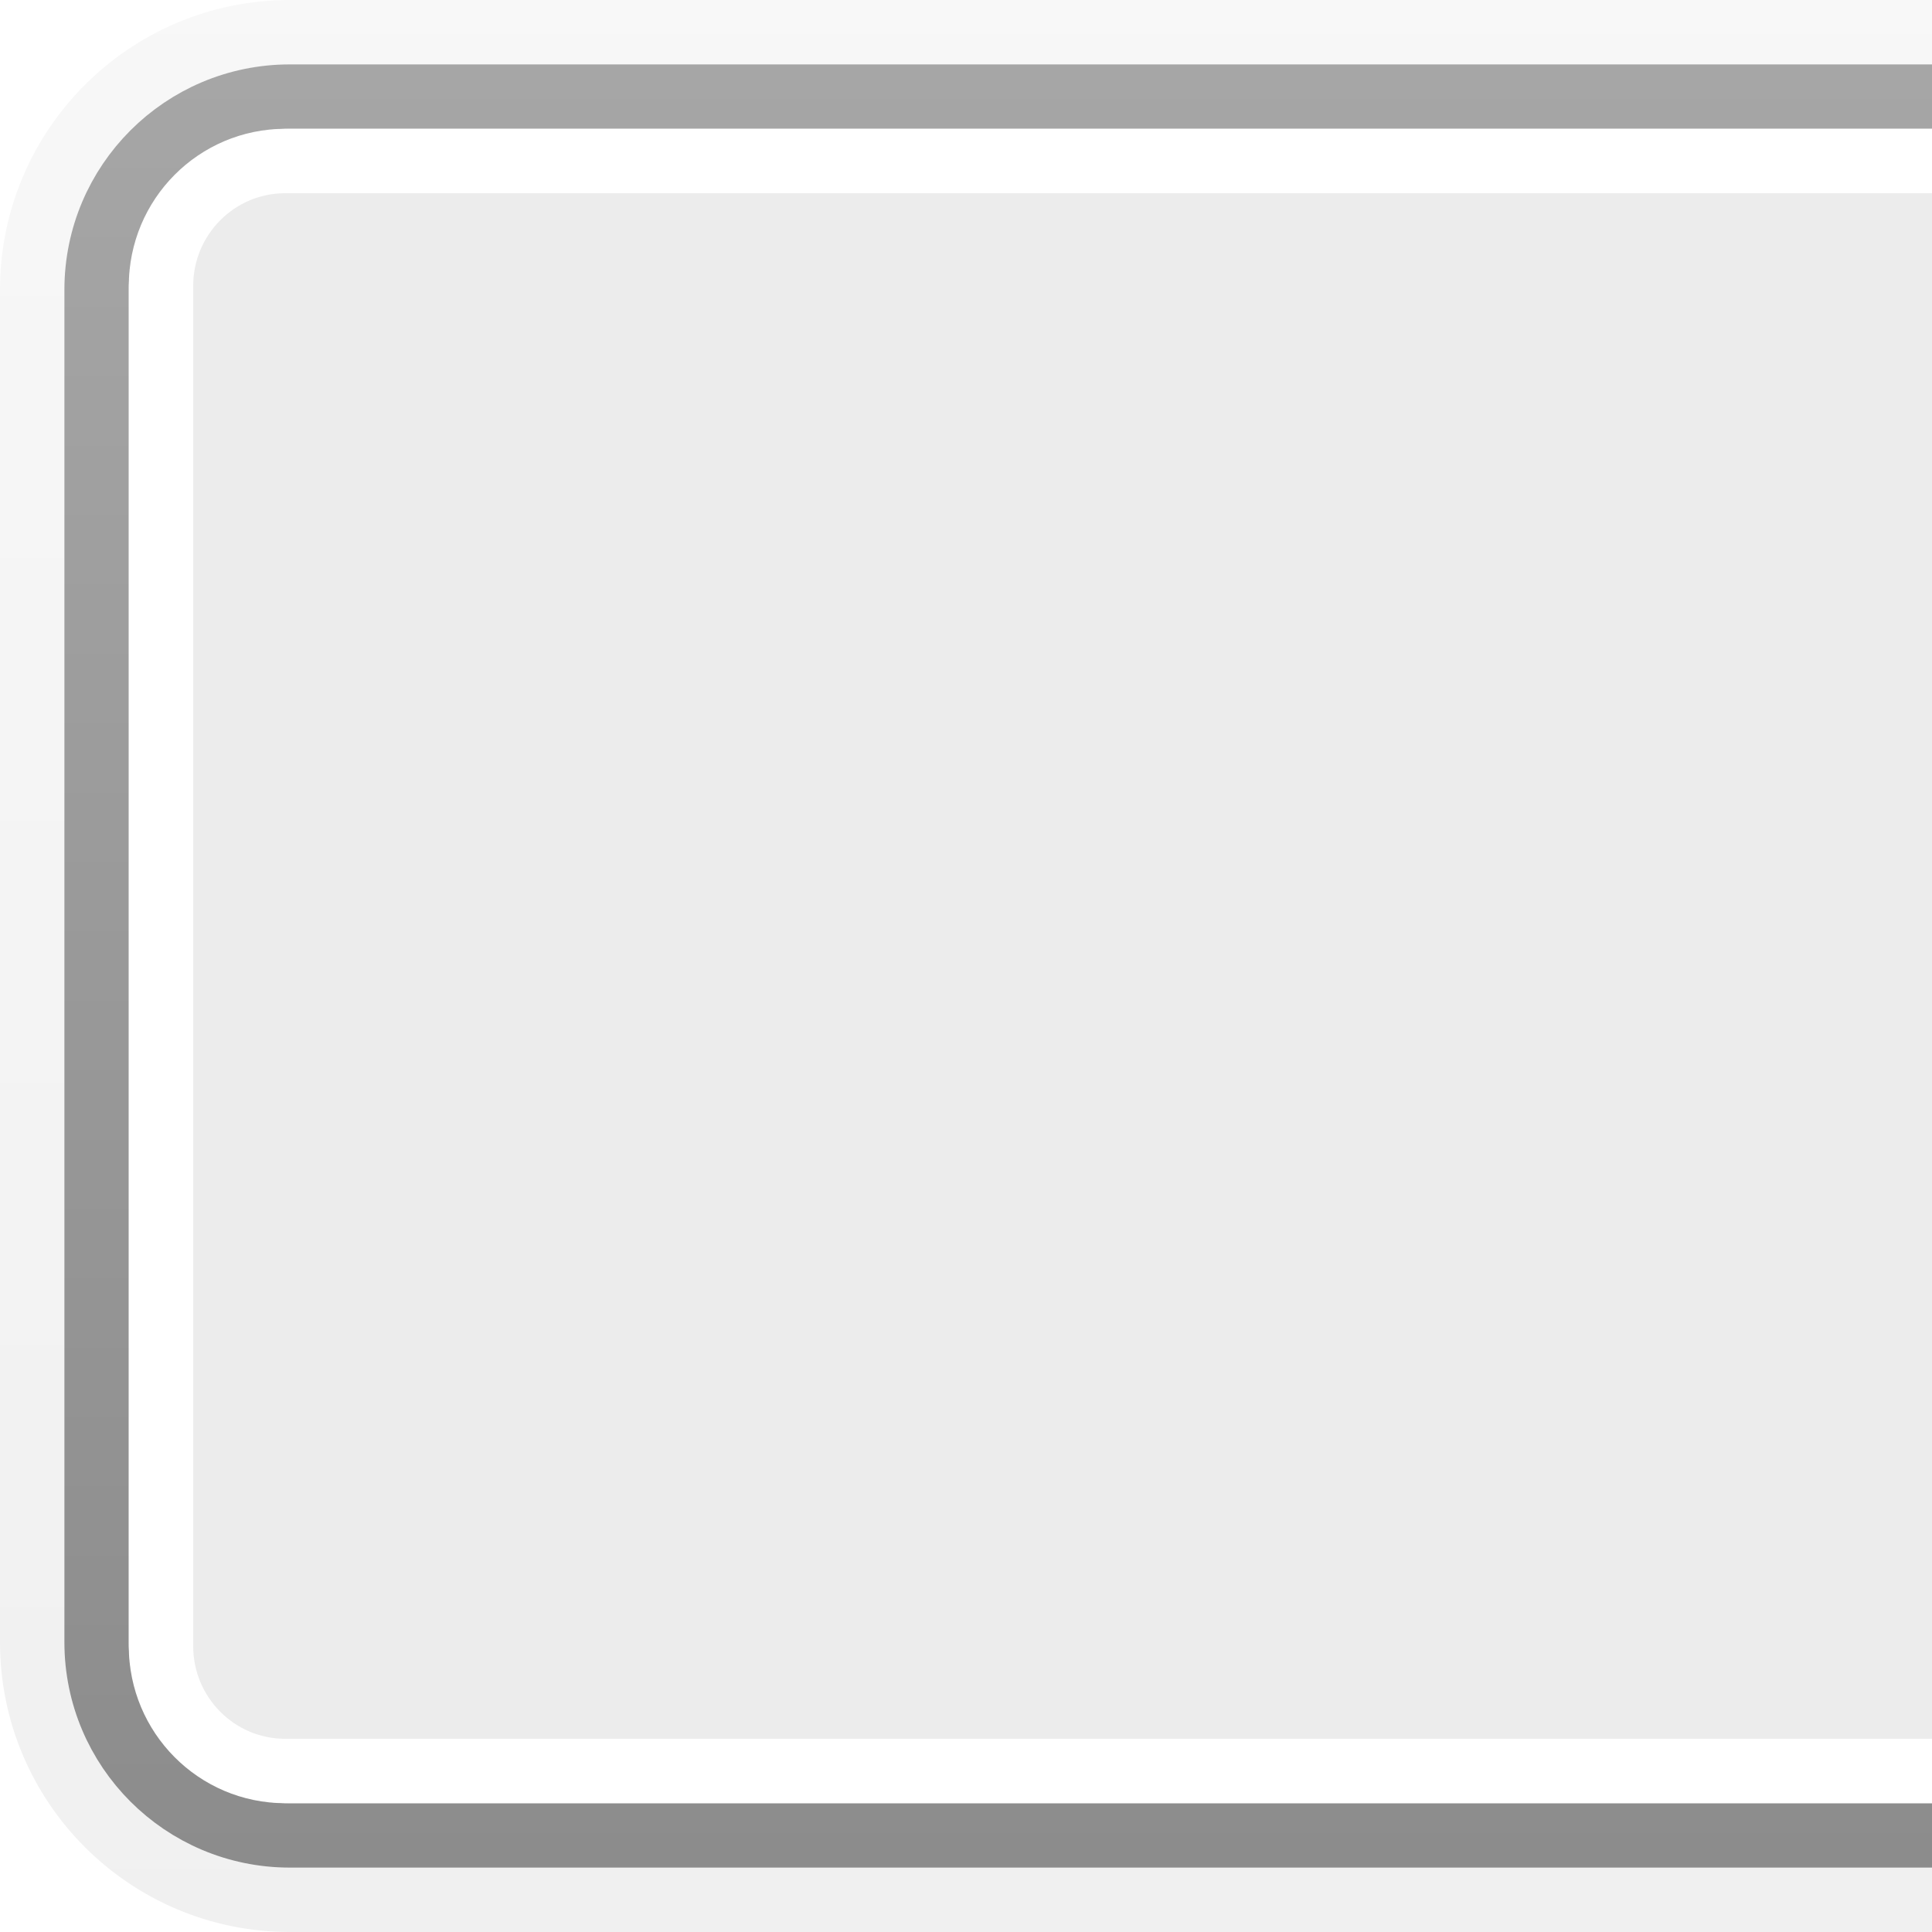
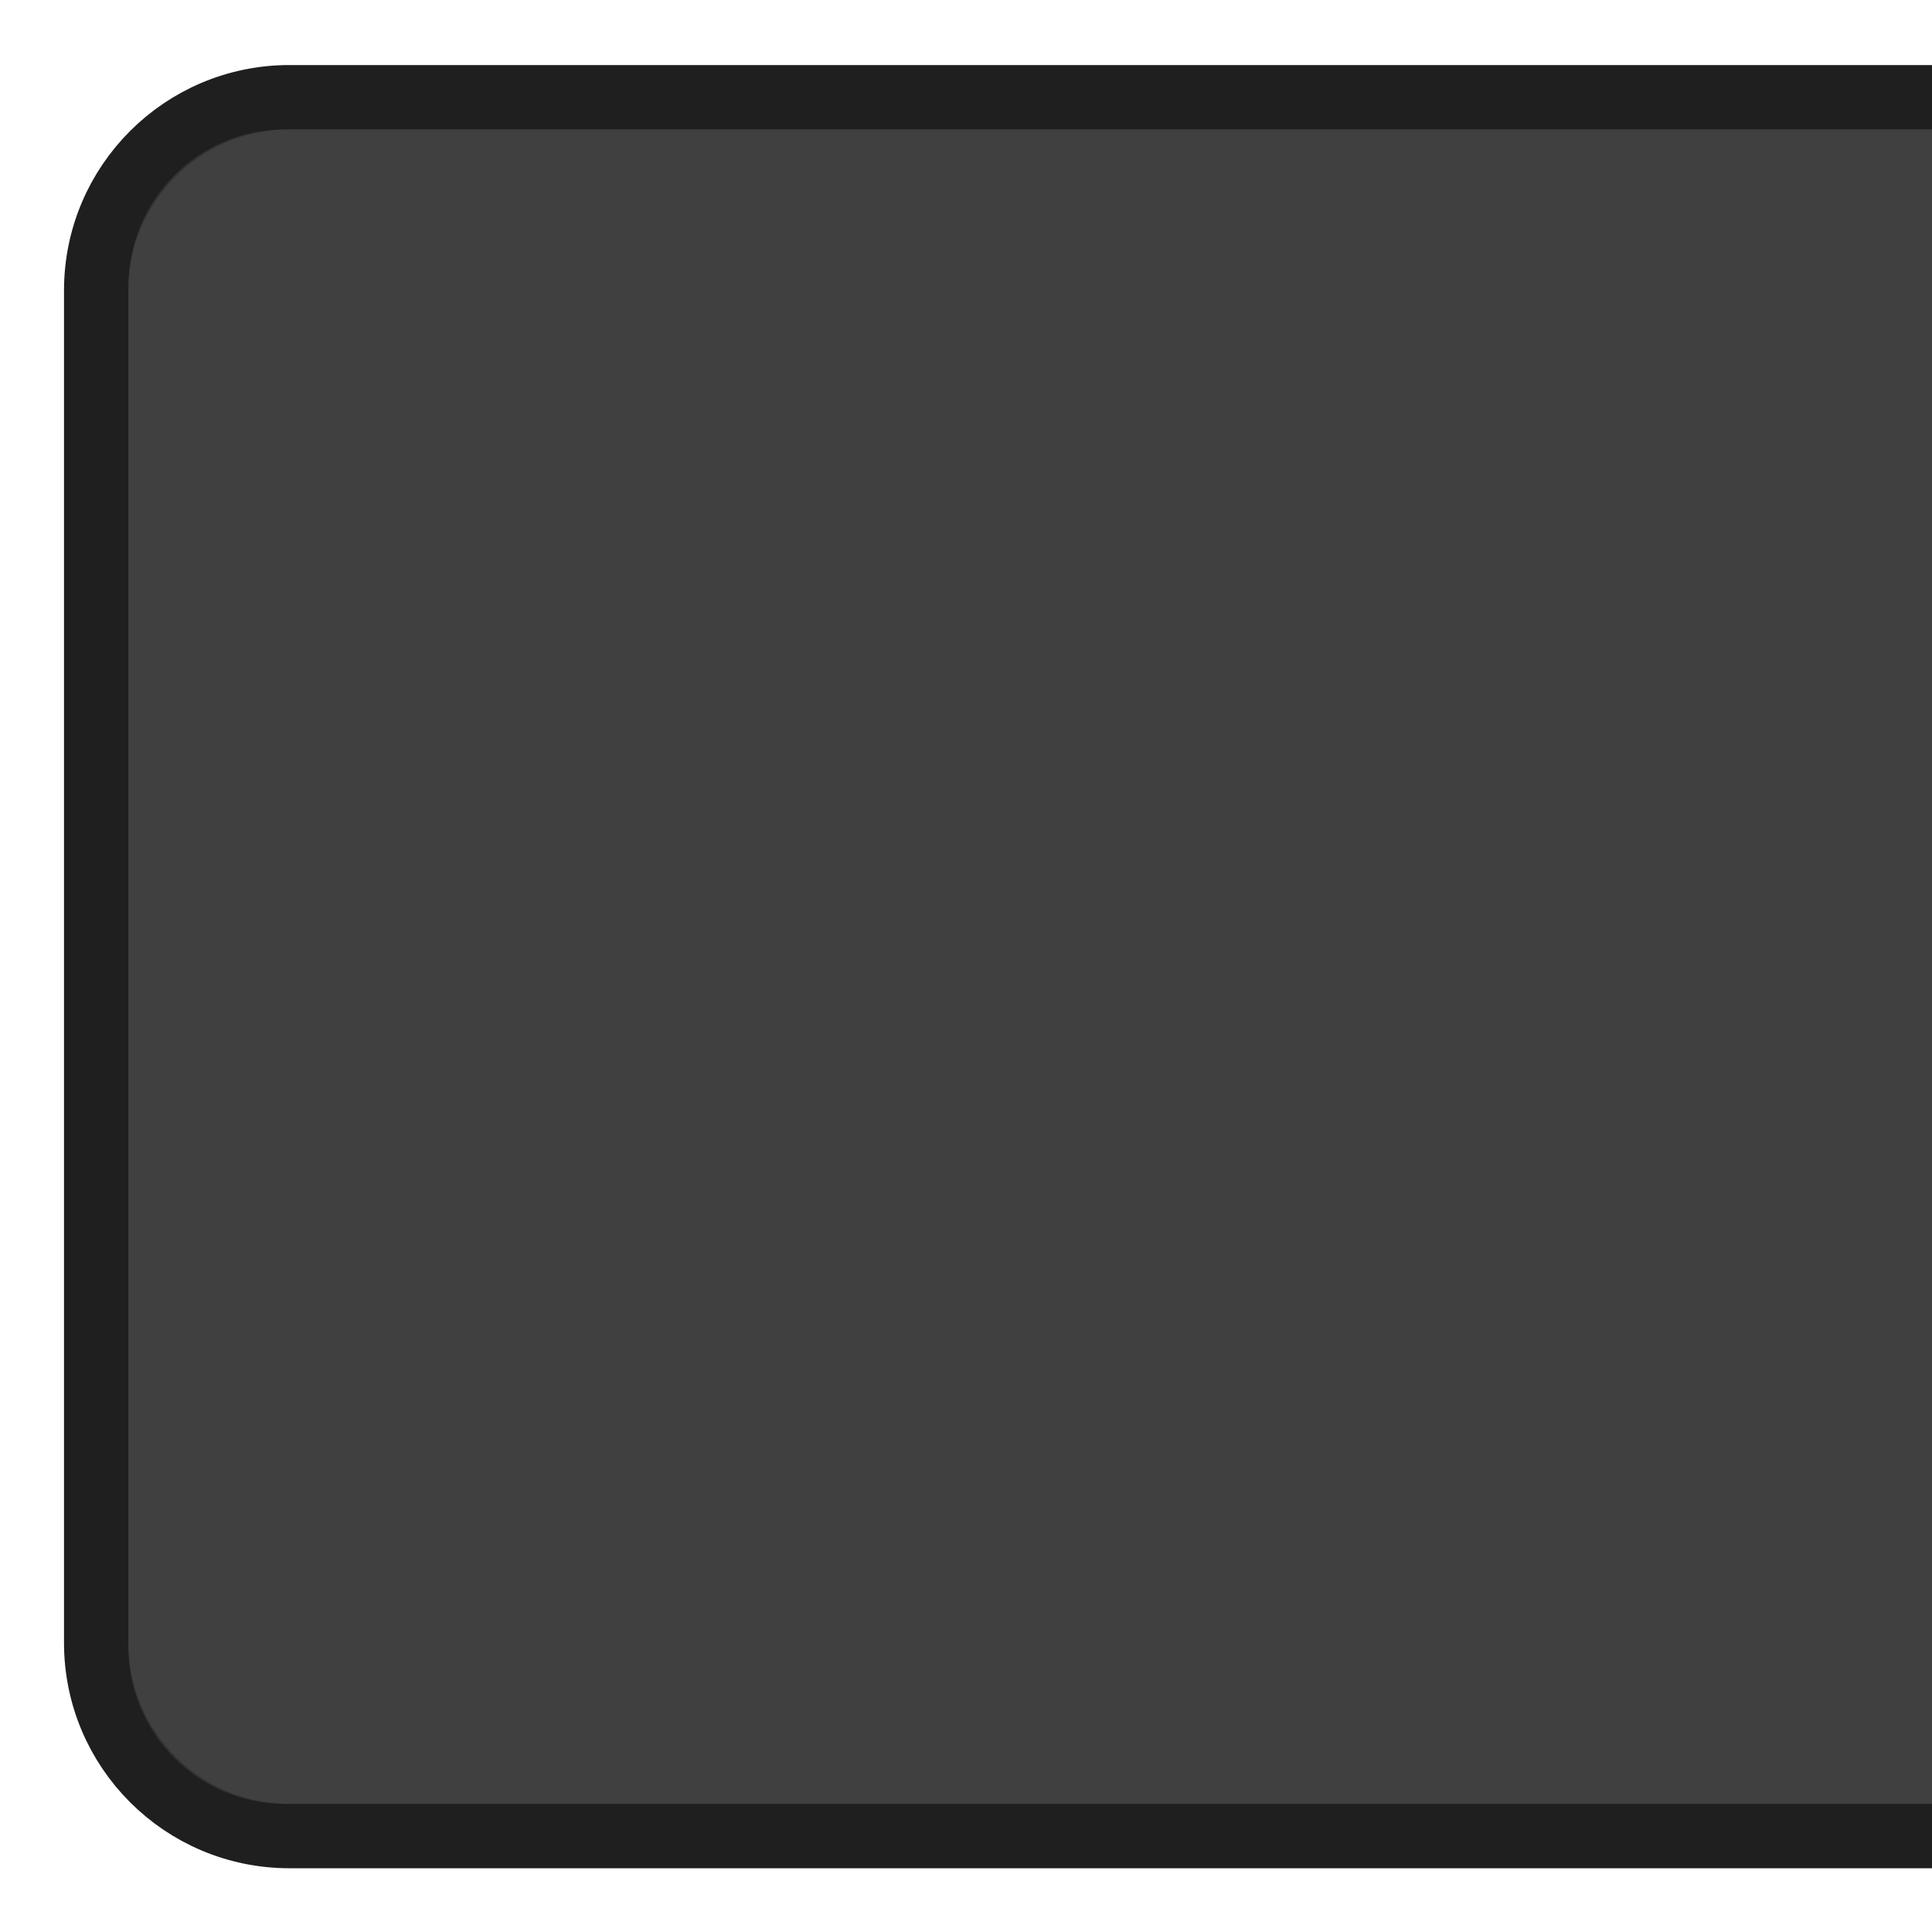
<svg xmlns="http://www.w3.org/2000/svg" xmlns:xlink="http://www.w3.org/1999/xlink" width="30" height="30" id="svg2" version="1.1">
  <defs id="defs4">
-     <linearGradient id="linearGradient3770">
-       <stop style="stop-color:#a6a6a6;stop-opacity:1;" offset="0" id="stop3772" />
-       <stop style="stop-color:#8c8c8c;stop-opacity:1;" offset="1" id="stop3774" />
-     </linearGradient>
-     <linearGradient id="linearGradient3762">
-       <stop style="stop-color:#000000;stop-opacity:0.05;" offset="0" id="stop3764" />
-       <stop style="stop-color:#000000;stop-opacity:0.1;" offset="1" id="stop3766" />
-     </linearGradient>
    <linearGradient id="linearGradient3759">
      <stop style="stop-color:#ffffff;stop-opacity:1;" offset="0" id="stop3761" />
      <stop style="stop-color:#ffffff;stop-opacity:1;" offset="1" id="stop3763" />
    </linearGradient>
    <linearGradient id="linearGradient3788">
      <stop style="stop-color:#000000;stop-opacity:0;" offset="0" id="stop3790" />
      <stop style="stop-color:#000000;stop-opacity:0.13;" offset="1" id="stop3792" />
    </linearGradient>
    <linearGradient xlink:href="#linearGradient3788" id="linearGradient3794" x1="15" y1="1022.362" x2="15" y2="1052.362" gradientUnits="userSpaceOnUse" />
-     <linearGradient xlink:href="#linearGradient3759" id="linearGradient3765" x1="15" y1="1024.362" x2="15" y2="1055.362" gradientUnits="userSpaceOnUse" gradientTransform="translate(1022.362,-1022.362)" />
-     <linearGradient xlink:href="#linearGradient3762" id="linearGradient3768" x1="1022.362" y1="-12.546" x2="1052.362" y2="-12.546" gradientUnits="userSpaceOnUse" gradientTransform="translate(1.7382813e-5,30)" />
-     <linearGradient xlink:href="#linearGradient3770" id="linearGradient3776" x1="1023.362" y1="-12.5" x2="1051.362" y2="-12.5" gradientUnits="userSpaceOnUse" gradientTransform="translate(1.7382813e-5,30)" />
  </defs>
  <g id="layer1" transform="translate(0,-1022.362)">
-     <rect style="fill:#ececec;fill-opacity:1;stroke:url(#linearGradient3776);stroke-width:1;stroke-miterlimit:4;stroke-opacity:1;stroke-dasharray:none" id="rect3755" width="27" height="32" x="1023.862" y="1.5" rx="3" ry="3" transform="matrix(0,1,1,0,0,0)" />
-     <rect style="fill:none;stroke:url(#linearGradient3765);stroke-width:1;stroke-linejoin:miter;stroke-miterlimit:4;stroke-opacity:1;stroke-dasharray:none;stroke-dashoffset:0" id="rect3757" width="25" height="30" x="1024.862" y="2.5" rx="1.94" ry="1.929" transform="matrix(0,1,1,0,0,0)" />
-     <rect style="fill:none;stroke:url(#linearGradient3768);stroke-width:1;stroke-opacity:0.578" id="rect3761" width="29" height="33.908" x="1022.862" y="0.5" rx="4" ry="4" transform="matrix(0,1,1,0,0,0)" />
+     <rect style="fill:#404040;fill-opacity:1;stroke:#1f1f1f;stroke-width:1;stroke-miterlimit:4;stroke-dasharray:none;stroke-opacity:1" id="rect3755" width="27" height="32" x="1023.872" y="1.494" rx="3" ry="3" transform="matrix(0,1,1,0,0,0)" />
+     <rect style="fill:none;stroke:#404040;stroke-width:1;stroke-linejoin:miter;stroke-miterlimit:4;stroke-dasharray:none;stroke-dashoffset:0;stroke-opacity:0.6" id="rect3757" width="25" height="30" x="1024.872" y="2.494" rx="1.94" ry="1.929" transform="matrix(0,1,1,0,0,0)" />
  </g>
</svg>
